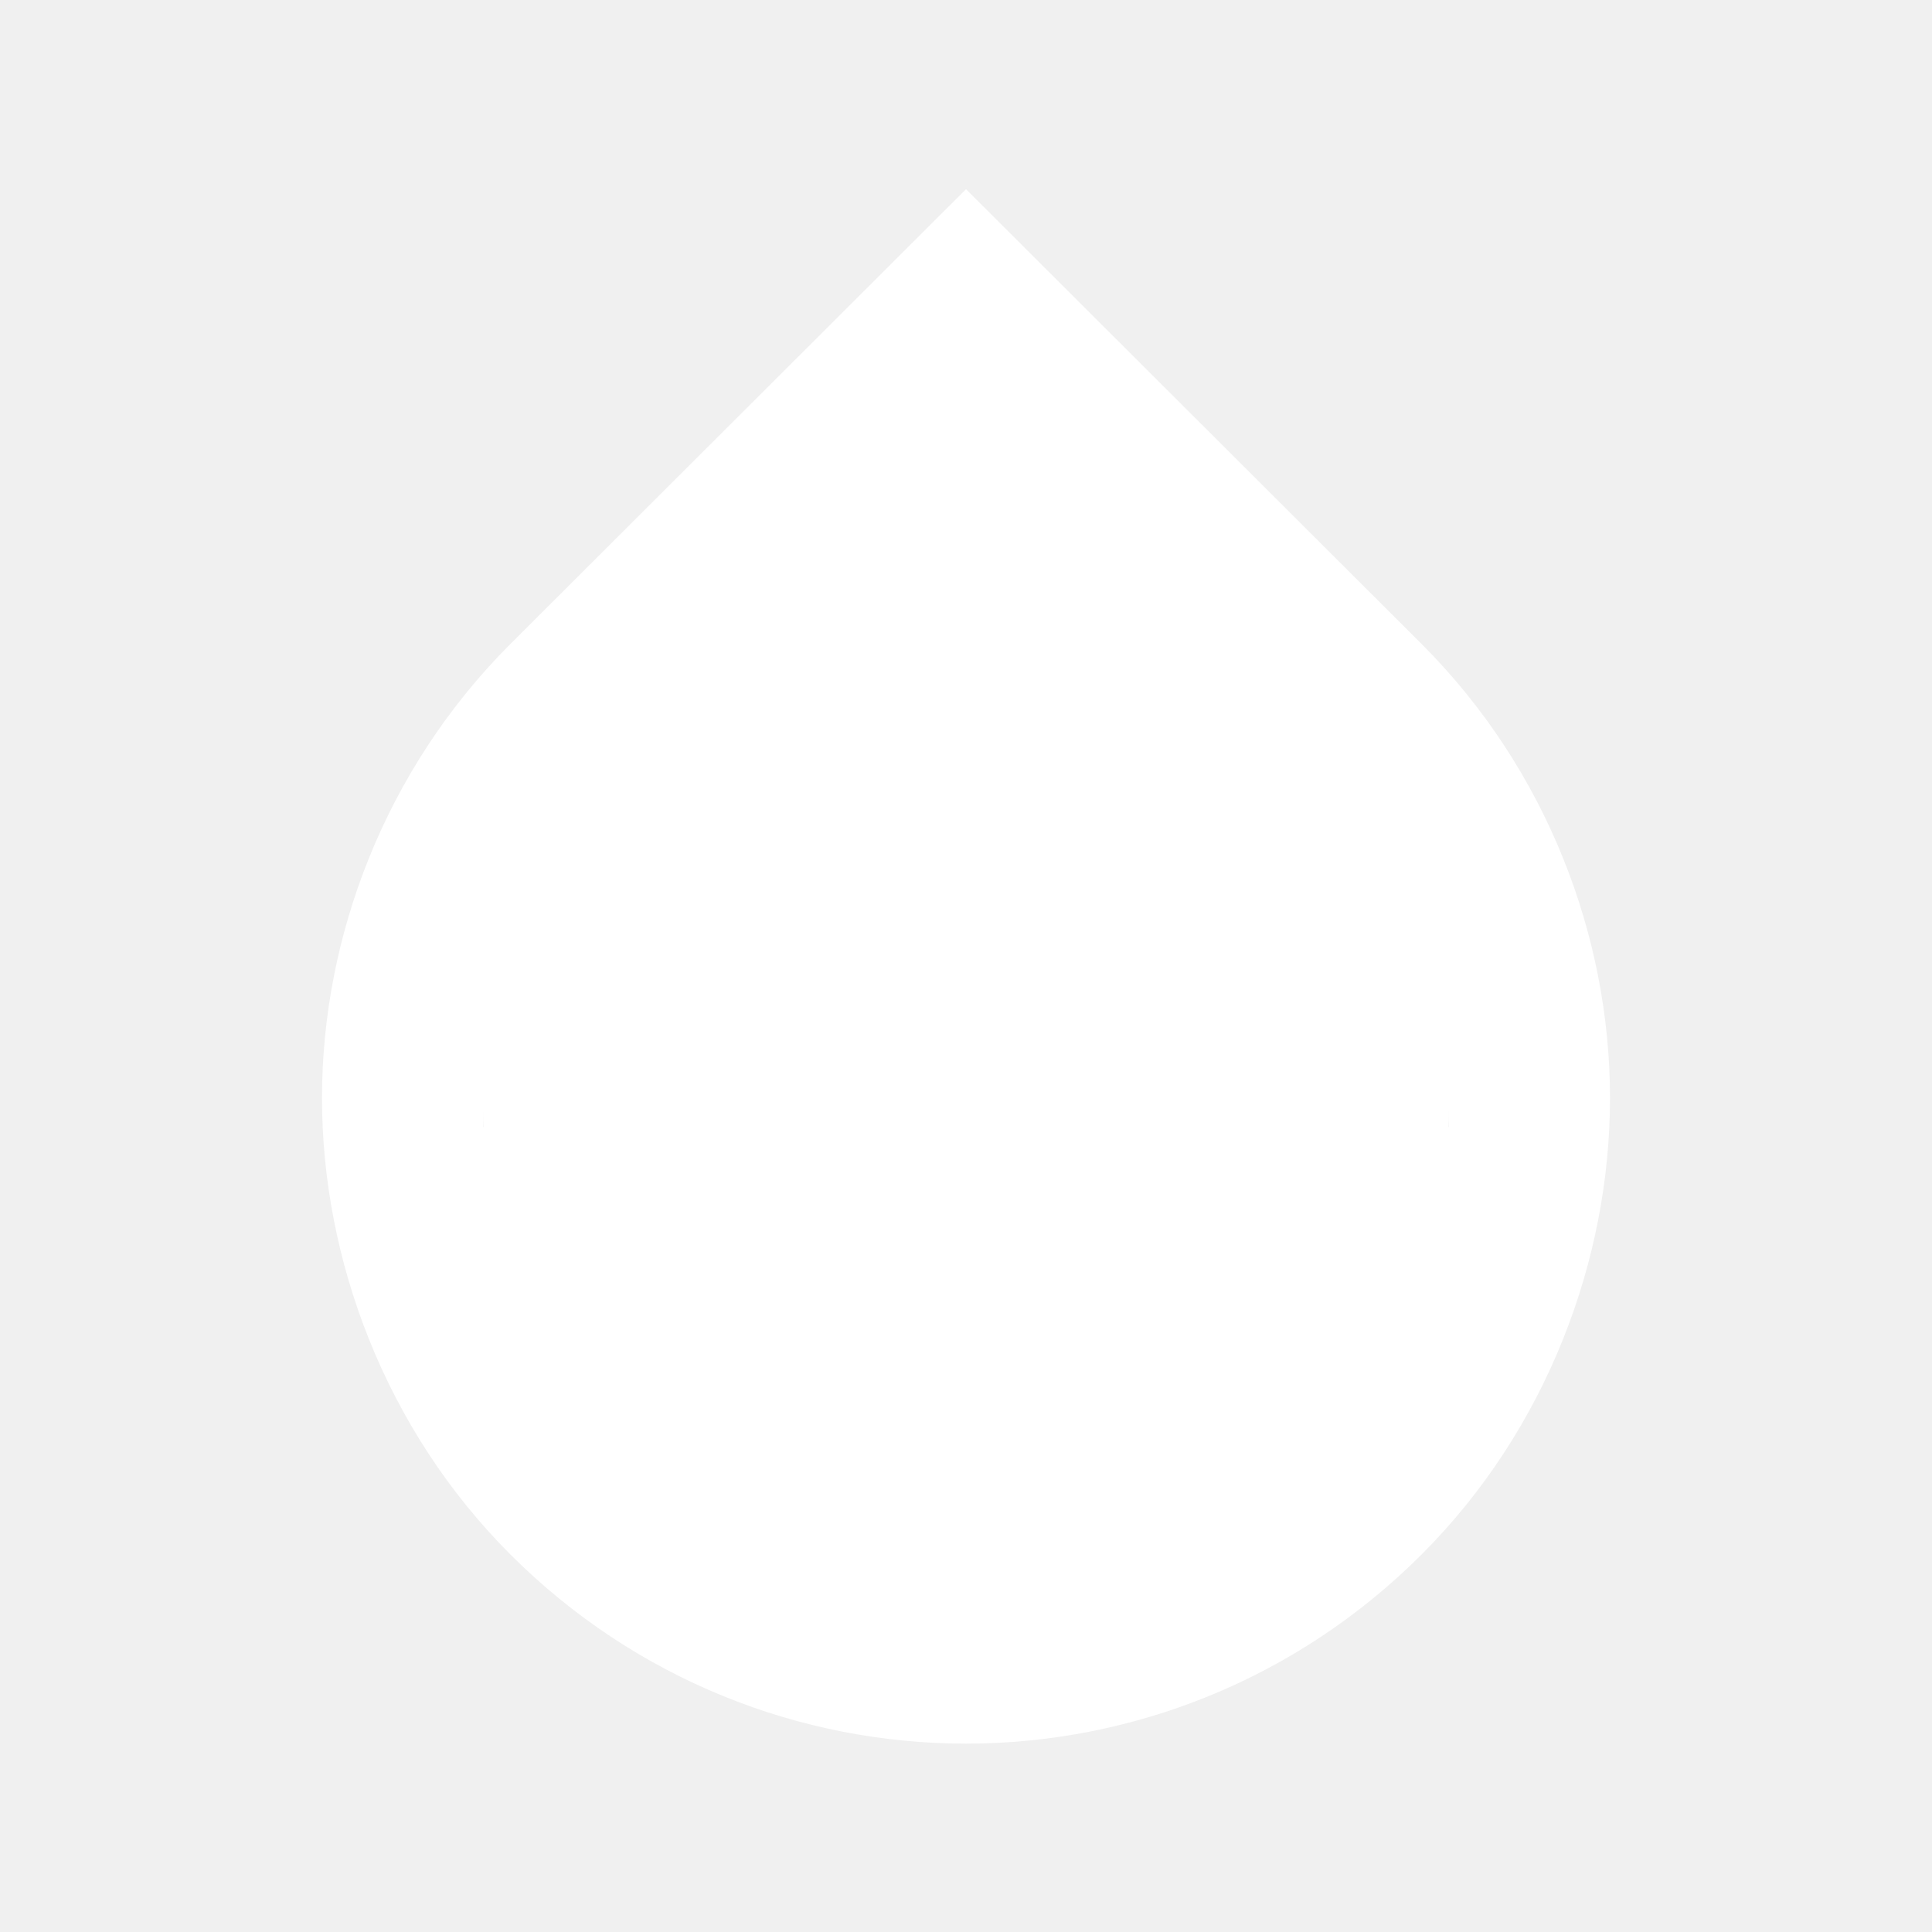
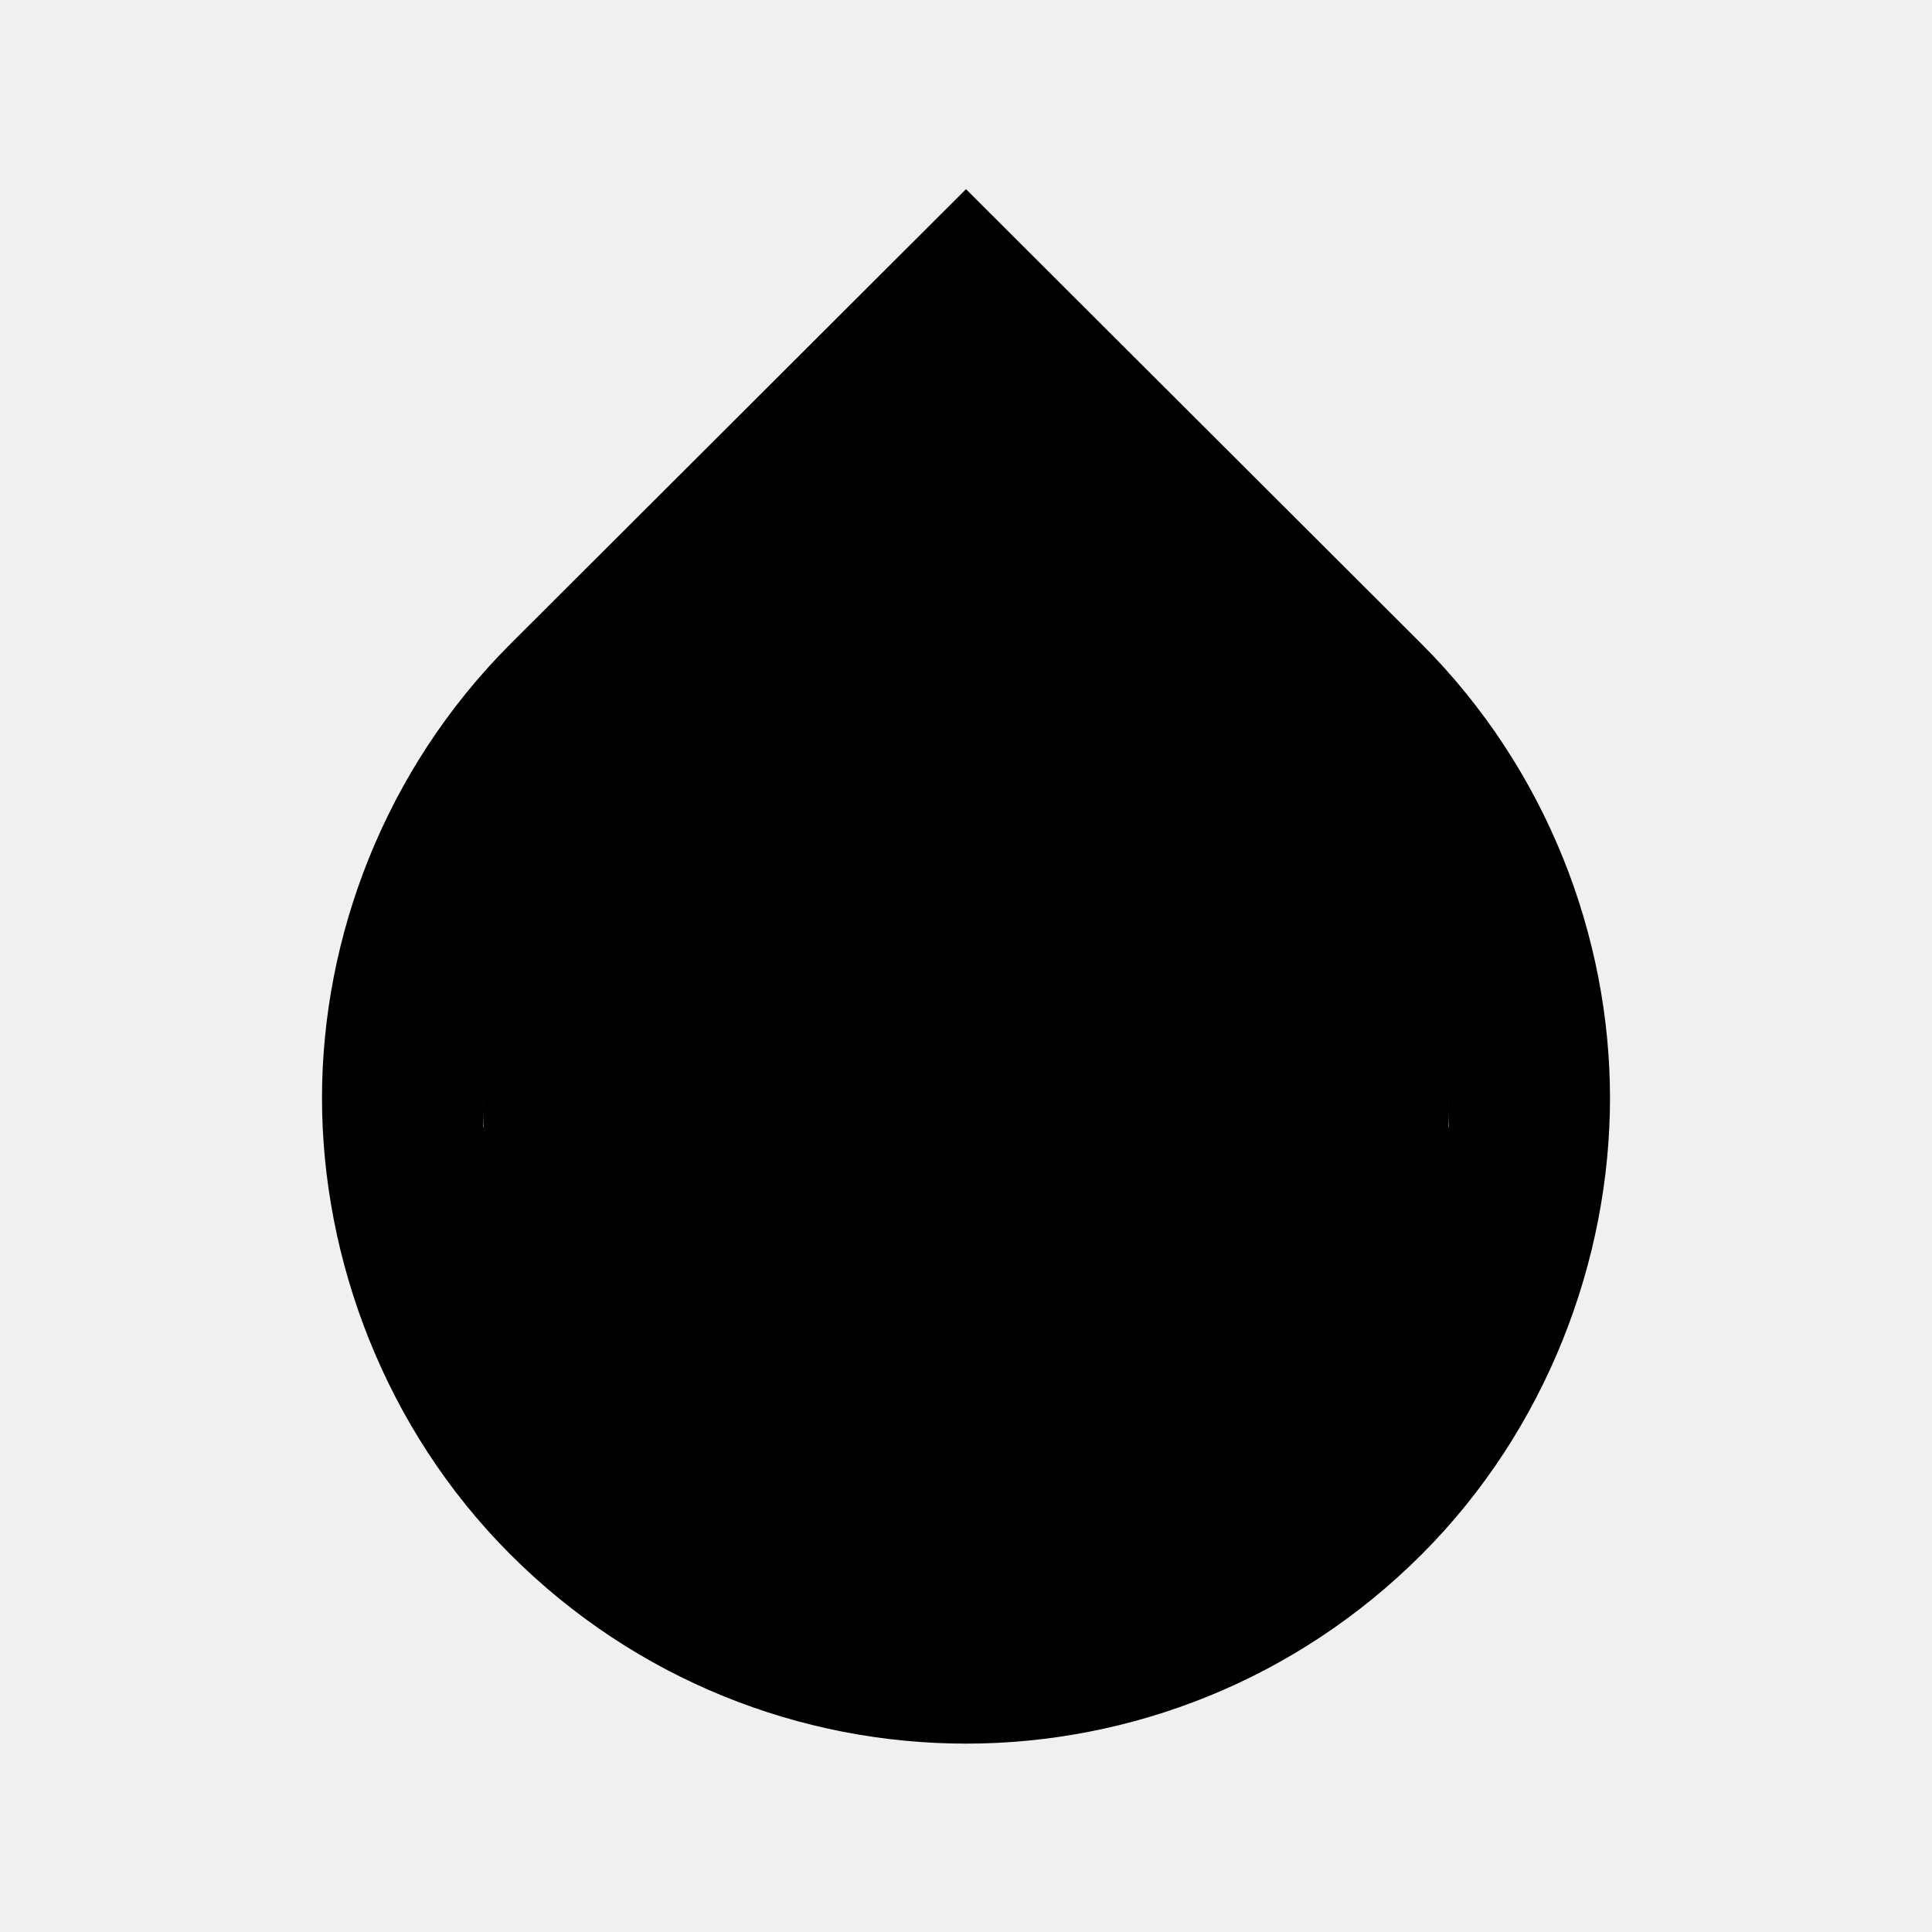
<svg xmlns="http://www.w3.org/2000/svg" width="24" height="24" viewBox="0 0 24 24" fill="none">
-   <path d="M17.66 8L12 2.35L6.34 8C4.78 9.56 4 11.64 4 13.64C4 15.64 4.78 17.75 6.34 19.31C7.9 20.87 9.95 21.66 12 21.66C14.05 21.66 16.1 20.87 17.66 19.31C19.22 17.75 20 15.64 20 13.64C20 11.64 19.22 9.56 17.66 8ZM6 14C6.01 12 6.62 10.73 7.76 9.6L12 5.27L16.24 9.65C17.38 10.77 17.99 12 18 14H6Z" fill="white" />
-   <path d="M16.245 9.389L12 5L7.755 9.389C6.585 10.601 6 12.216 6 13.77C6 15.324 6.585 16.963 7.755 18.174C8.925 19.386 10.463 20 12 20C13.537 20 15.075 19.386 16.245 18.174C17.415 16.963 18 15.324 18 13.77C18 12.216 17.415 10.601 16.245 9.389ZM9.5 6.571C9.508 5.018 7.965 11.51 8.82 10.632L12 7.268L15.18 10.671C16.035 11.541 14.492 5.018 14.5 6.571H12H9.5Z" fill="white" />
+   <path d="M17.66 8L12 2.35L6.34 8C4.78 9.56 4 11.64 4 13.64C4 15.64 4.78 17.75 6.34 19.31C7.9 20.87 9.95 21.66 12 21.66C14.05 21.66 16.1 20.87 17.66 19.31C19.22 17.75 20 15.64 20 13.64C20 11.64 19.22 9.56 17.66 8ZM6 14C6.01 12 6.62 10.73 7.76 9.6L12 5.27L16.24 9.65C17.38 10.77 17.99 12 18 14H6Z" fill="black" />
+   <path d="M16.245 9.389L12 5L7.755 9.389C6.585 10.601 6 12.216 6 13.77C6 15.324 6.585 16.963 7.755 18.174C8.925 19.386 10.463 20 12 20C13.537 20 15.075 19.386 16.245 18.174C17.415 16.963 18 15.324 18 13.77C18 12.216 17.415 10.601 16.245 9.389ZM9.5 6.571C9.508 5.018 7.965 11.51 8.82 10.632L12 7.268L15.18 10.671C16.035 11.541 14.492 5.018 14.5 6.571H12H9.5Z" fill="black" />
</svg>
